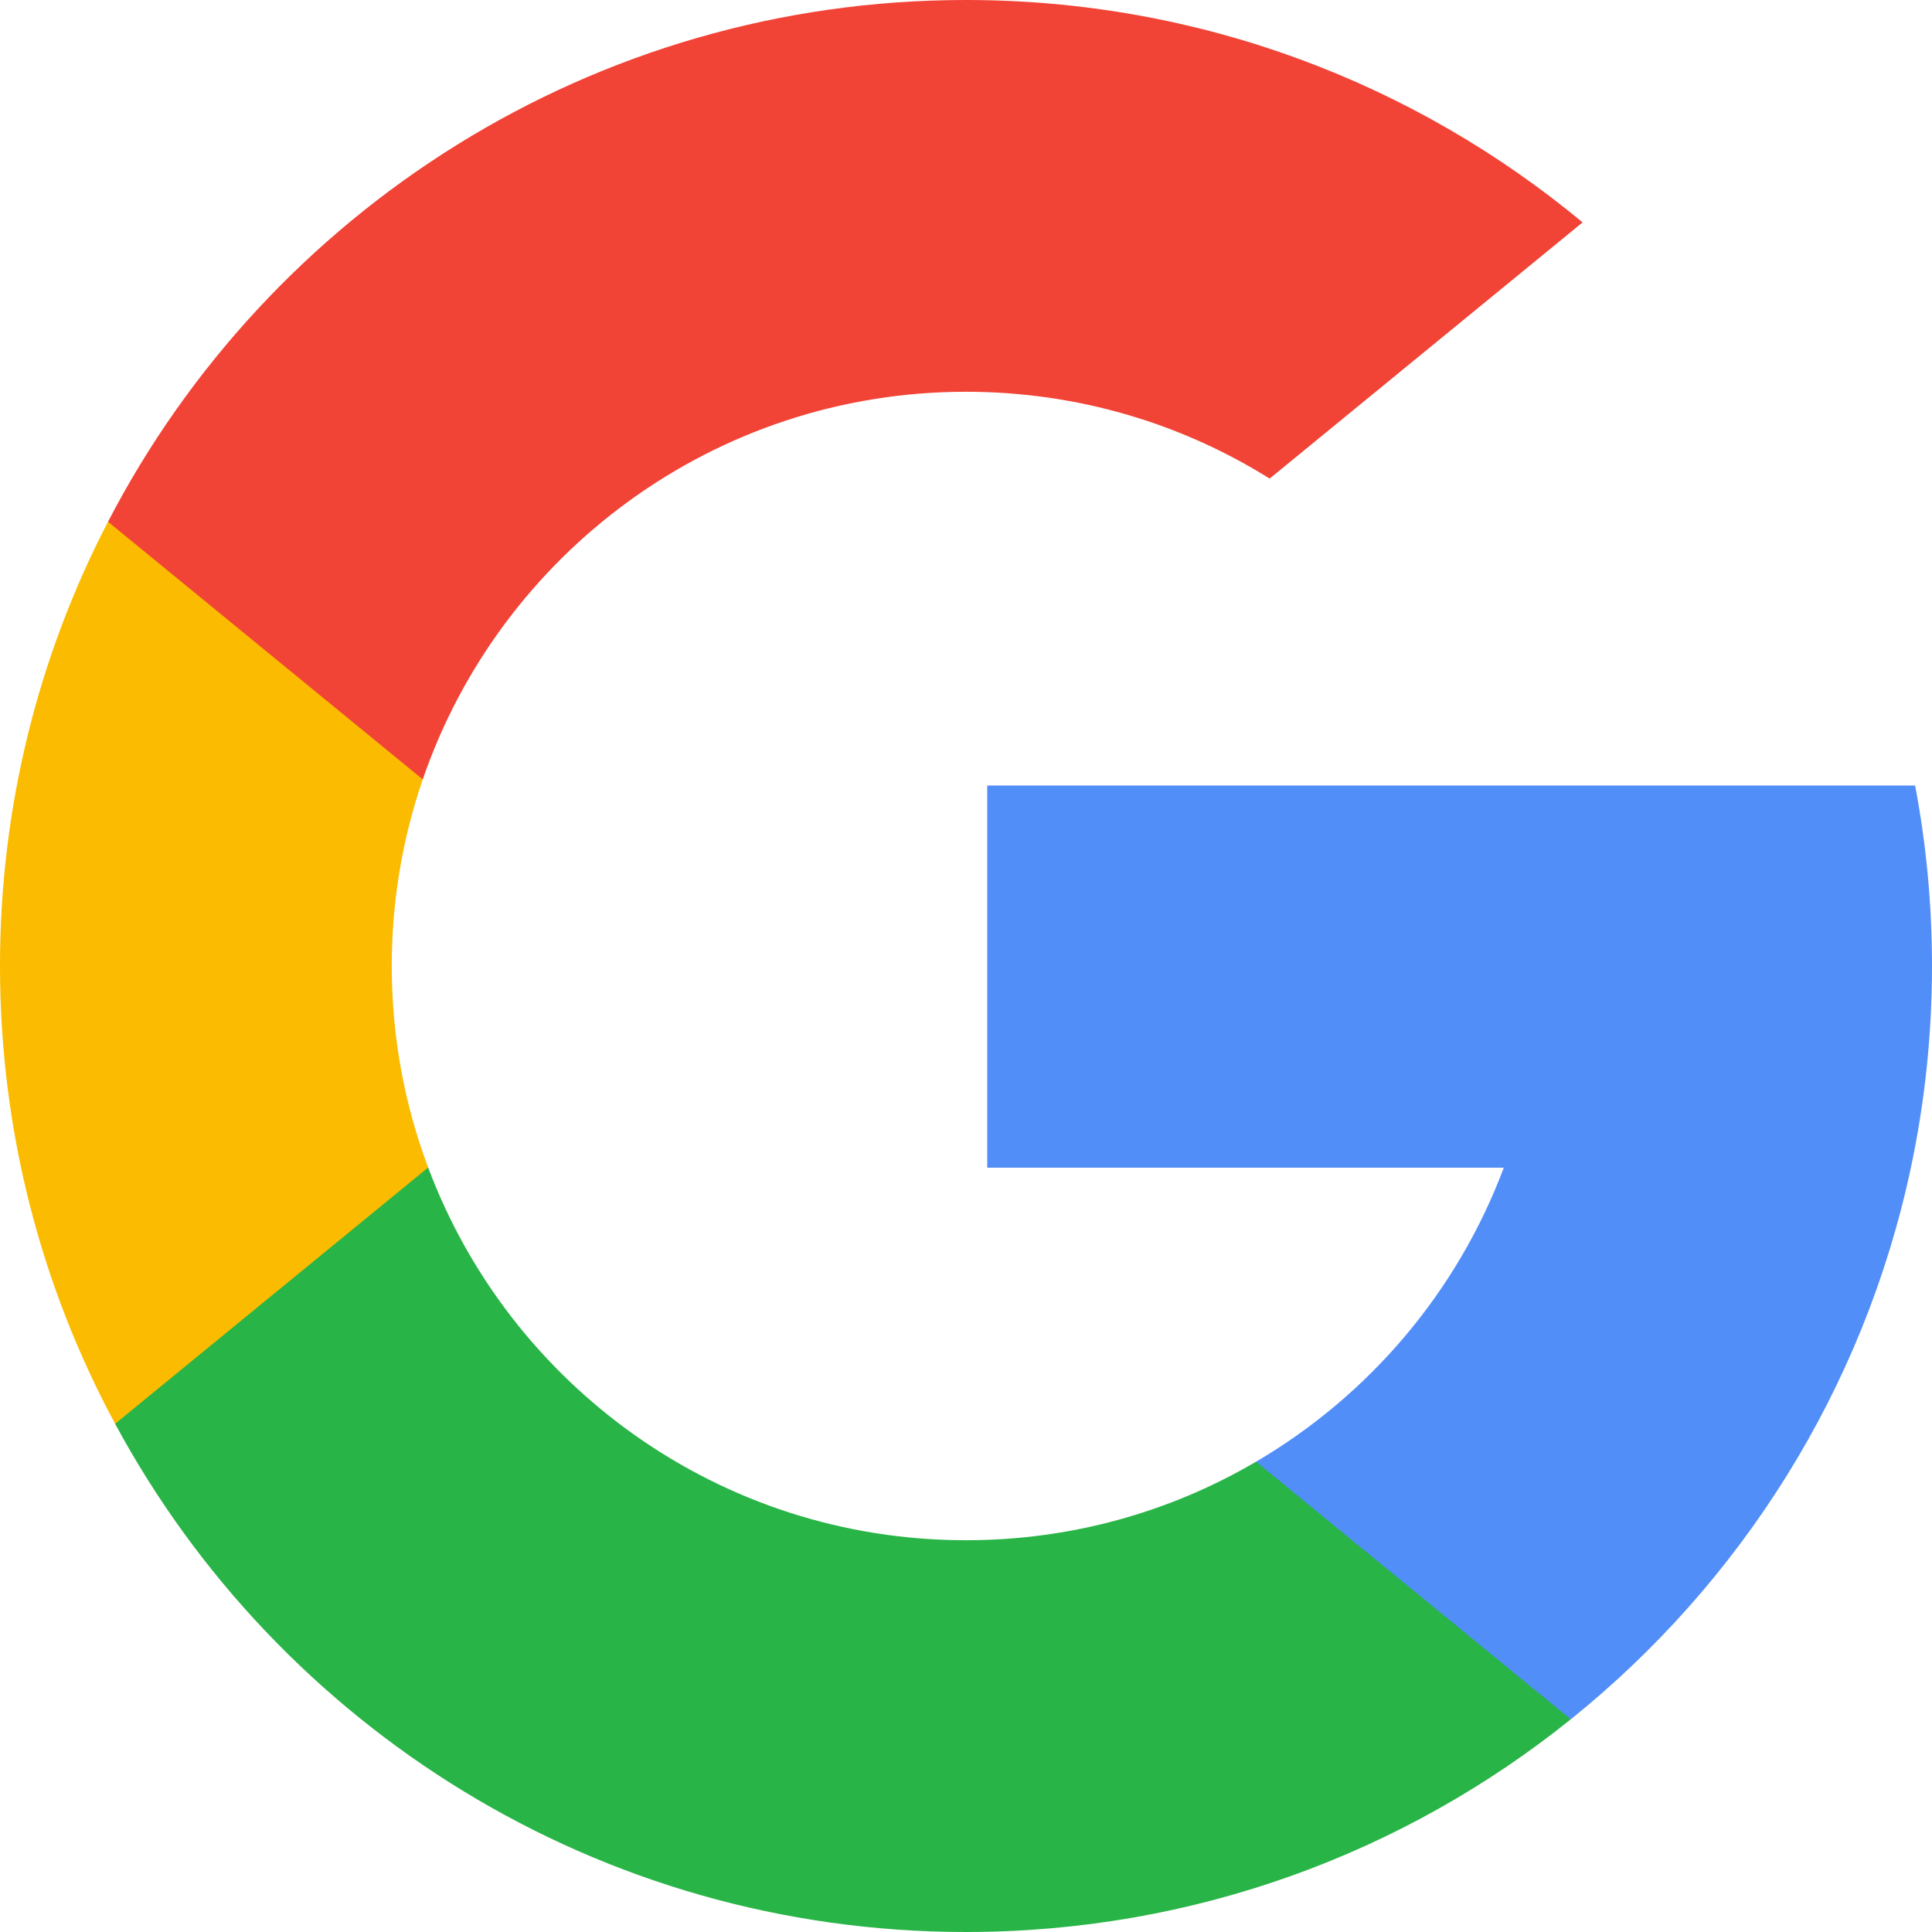
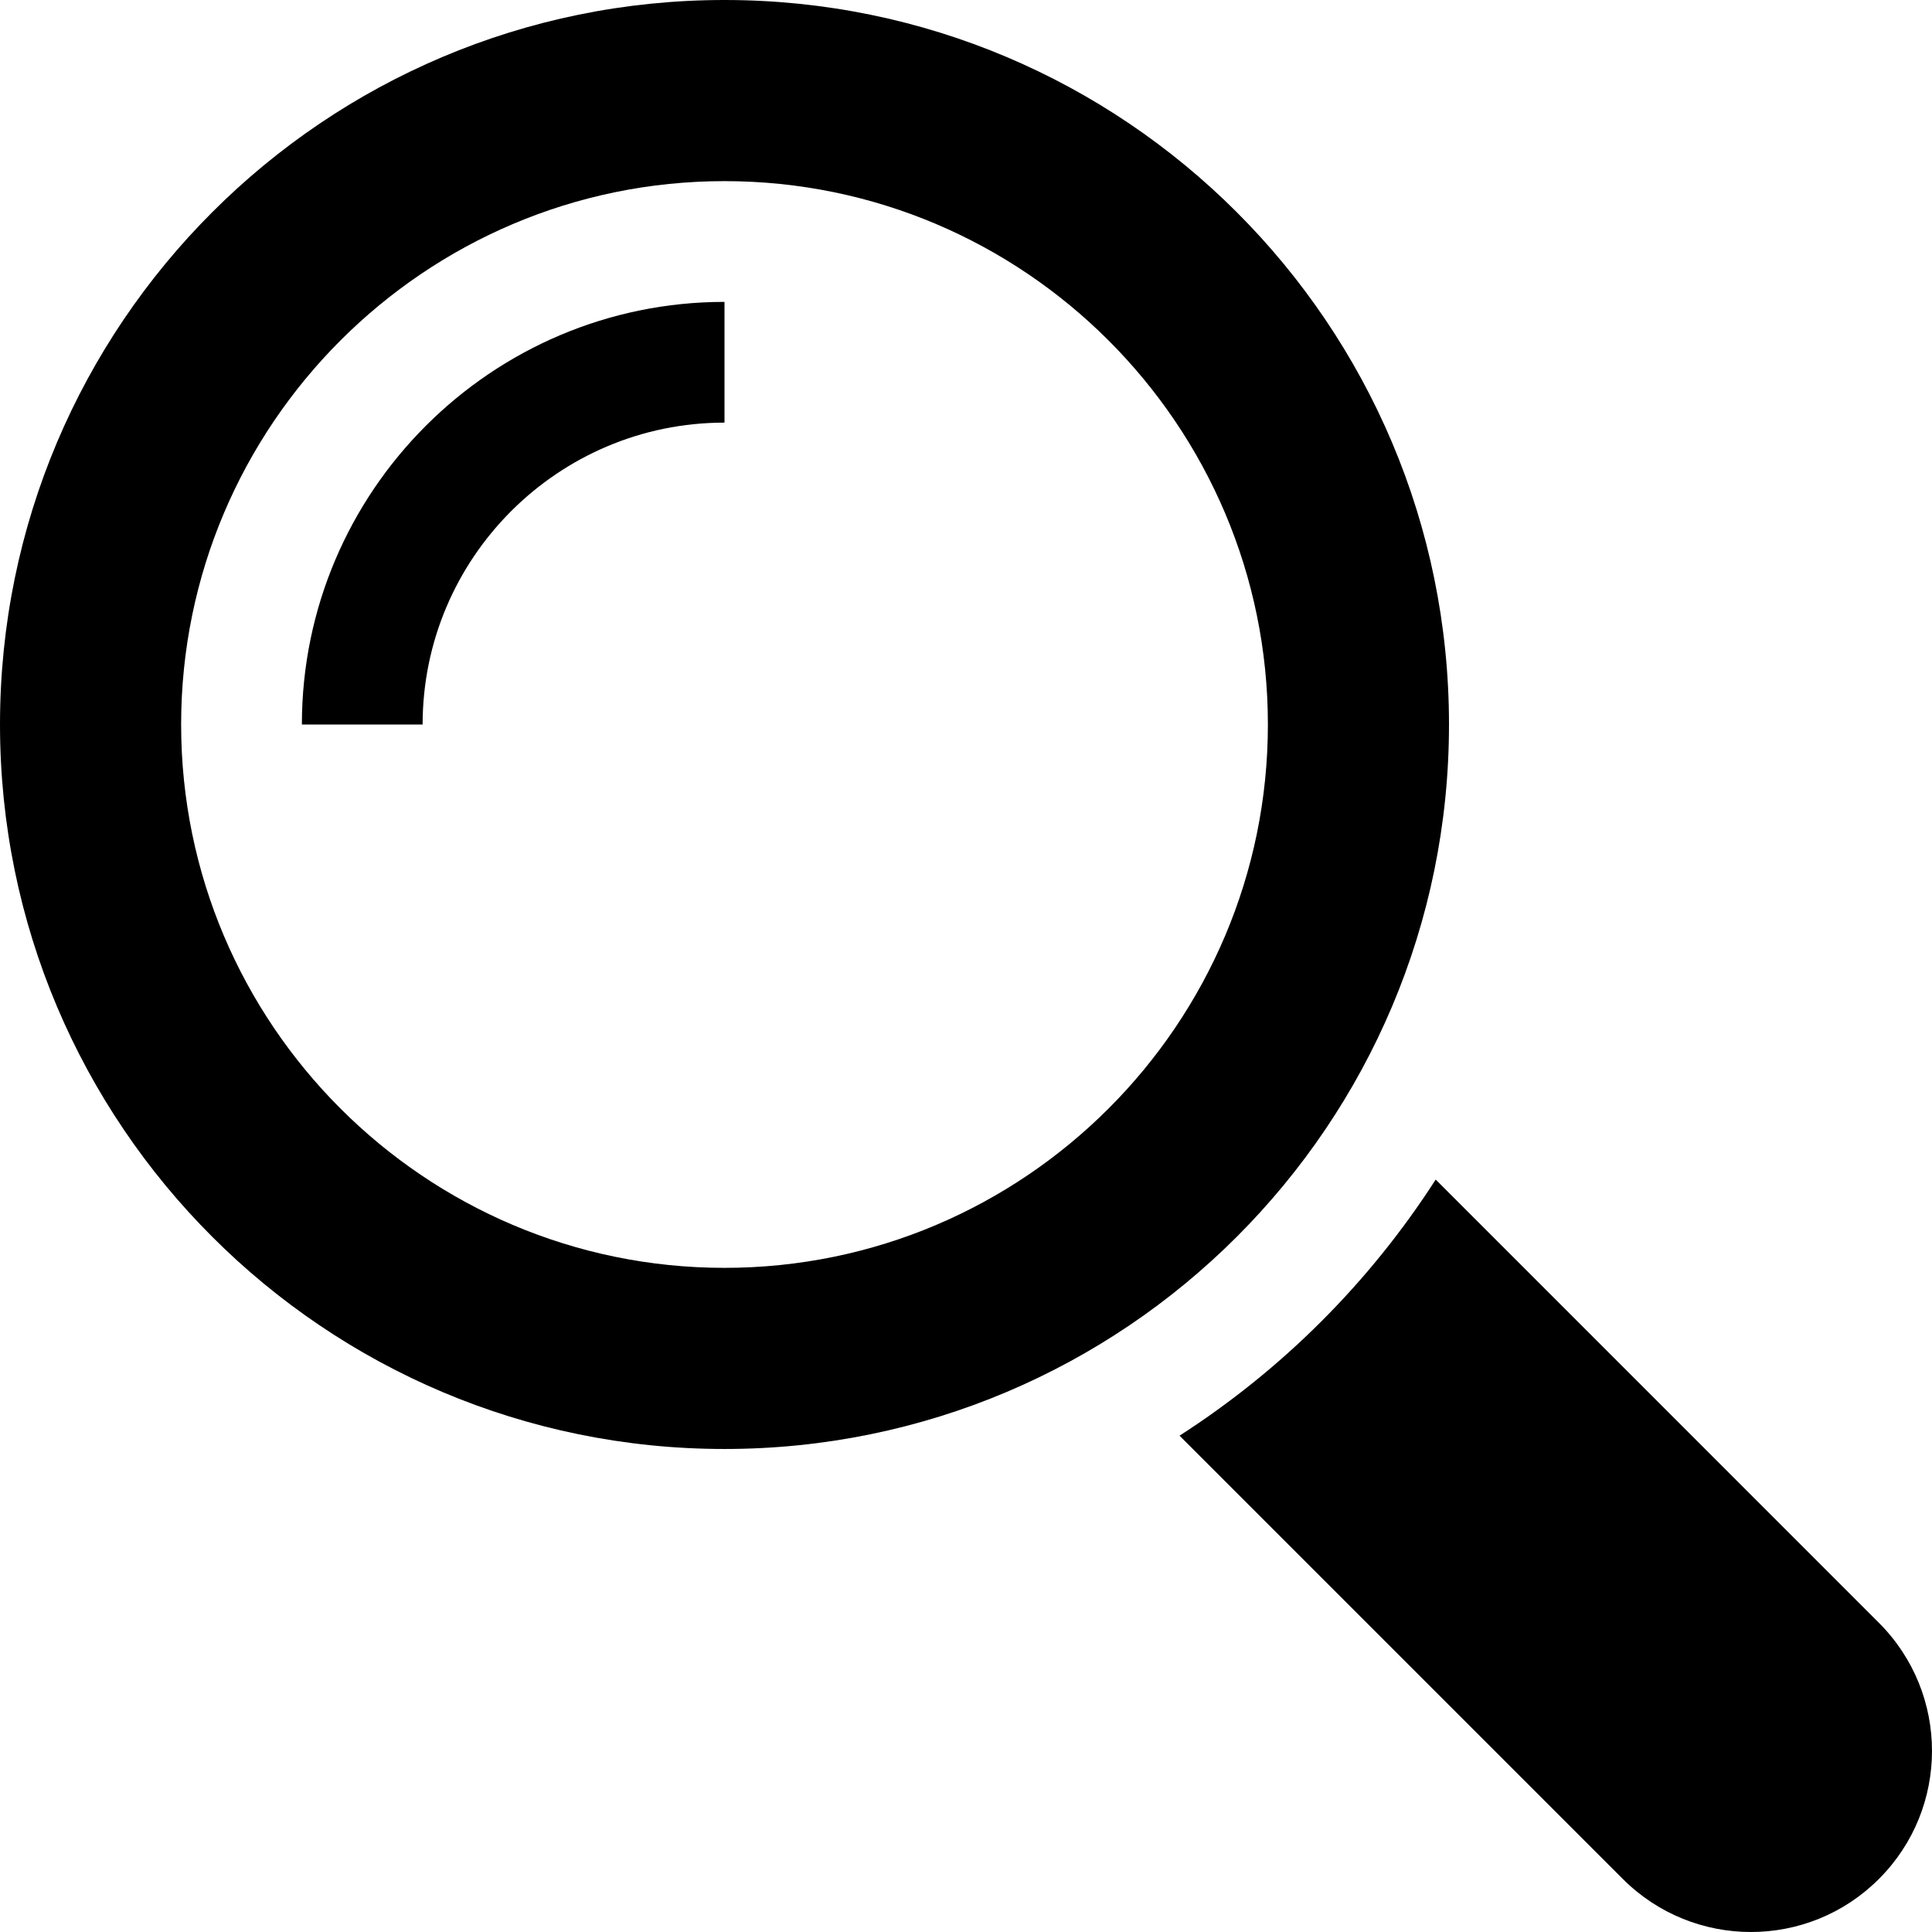
- <svg xmlns="http://www.w3.org/2000/svg" version="1.1" id="Layer_1" x="0px" y="0px" viewBox="0 0 512 512" style="enable-background:new 0 0 512 512;" xml:space="preserve">
-   <path style="fill:#FBBB00;" d="M113.47,309.408L95.648,375.94l-65.139,1.378C11.042,341.211,0,299.9,0,256  c0-42.451,10.324-82.483,28.624-117.732h0.014l57.992,10.632l25.404,57.644c-5.317,15.501-8.215,32.141-8.215,49.456  C103.821,274.792,107.225,292.797,113.47,309.408z" />
-   <path style="fill:#518EF8;" d="M507.527,208.176C510.467,223.662,512,239.655,512,256c0,18.328-1.927,36.206-5.598,53.451  c-12.462,58.683-45.025,109.925-90.134,146.187l-0.014-0.014l-73.044-3.727l-10.338-64.535  c29.932-17.554,53.324-45.025,65.646-77.911h-136.89V208.176h138.887L507.527,208.176L507.527,208.176z" />
-   <path style="fill:#28B446;" d="M416.253,455.624l0.014,0.014C372.396,490.901,316.666,512,256,512  c-97.491,0-182.252-54.491-225.491-134.681l82.961-67.91c21.619,57.698,77.278,98.771,142.53,98.771  c28.047,0,54.323-7.582,76.87-20.818L416.253,455.624z" />
-   <path style="fill:#F14336;" d="M419.404,58.936l-82.933,67.896c-23.335-14.586-50.919-23.012-80.471-23.012  c-66.729,0-123.429,42.957-143.965,102.724l-83.397-68.276h-0.014C71.23,56.123,157.06,0,256,0  C318.115,0,375.068,22.126,419.404,58.936z" />
+ <svg xmlns="http://www.w3.org/2000/svg" version="1.1" id="Capa_1" x="0px" y="0px" width="485.213px" height="485.213px" viewBox="0 0 485.213 485.213" style="enable-background:new 0 0 485.213 485.213;" xml:space="preserve">
+   <g>
+     <g>
+       <path d="M471.882,407.567L360.567,296.243c-16.586,25.795-38.536,47.734-64.331,64.321l111.324,111.324    c17.772,17.768,46.587,17.768,64.321,0C489.654,454.149,489.654,425.334,471.882,407.567z" />
+       <path d="M363.909,181.955C363.909,81.473,282.44,0,181.956,0C81.474,0,0.001,81.473,0.001,181.955s81.473,181.951,181.955,181.951    C282.44,363.906,363.909,282.437,363.909,181.955z M181.956,318.416c-75.252,0-136.465-61.208-136.465-136.46    c0-75.252,61.213-136.465,136.465-136.465c75.25,0,136.468,61.213,136.468,136.465    C318.424,257.208,257.206,318.416,181.956,318.416z" />
+       <path d="M75.817,181.955h30.322c0-41.803,34.014-75.814,75.816-75.814V75.816C123.438,75.816,75.817,123.437,75.817,181.955z" />
+     </g>
+   </g>
  <g>
</g>
  <g>
</g>
  <g>
</g>
  <g>
</g>
  <g>
</g>
  <g>
</g>
  <g>
</g>
  <g>
</g>
  <g>
</g>
  <g>
</g>
  <g>
</g>
  <g>
</g>
  <g>
</g>
  <g>
</g>
  <g>
</g>
</svg>
